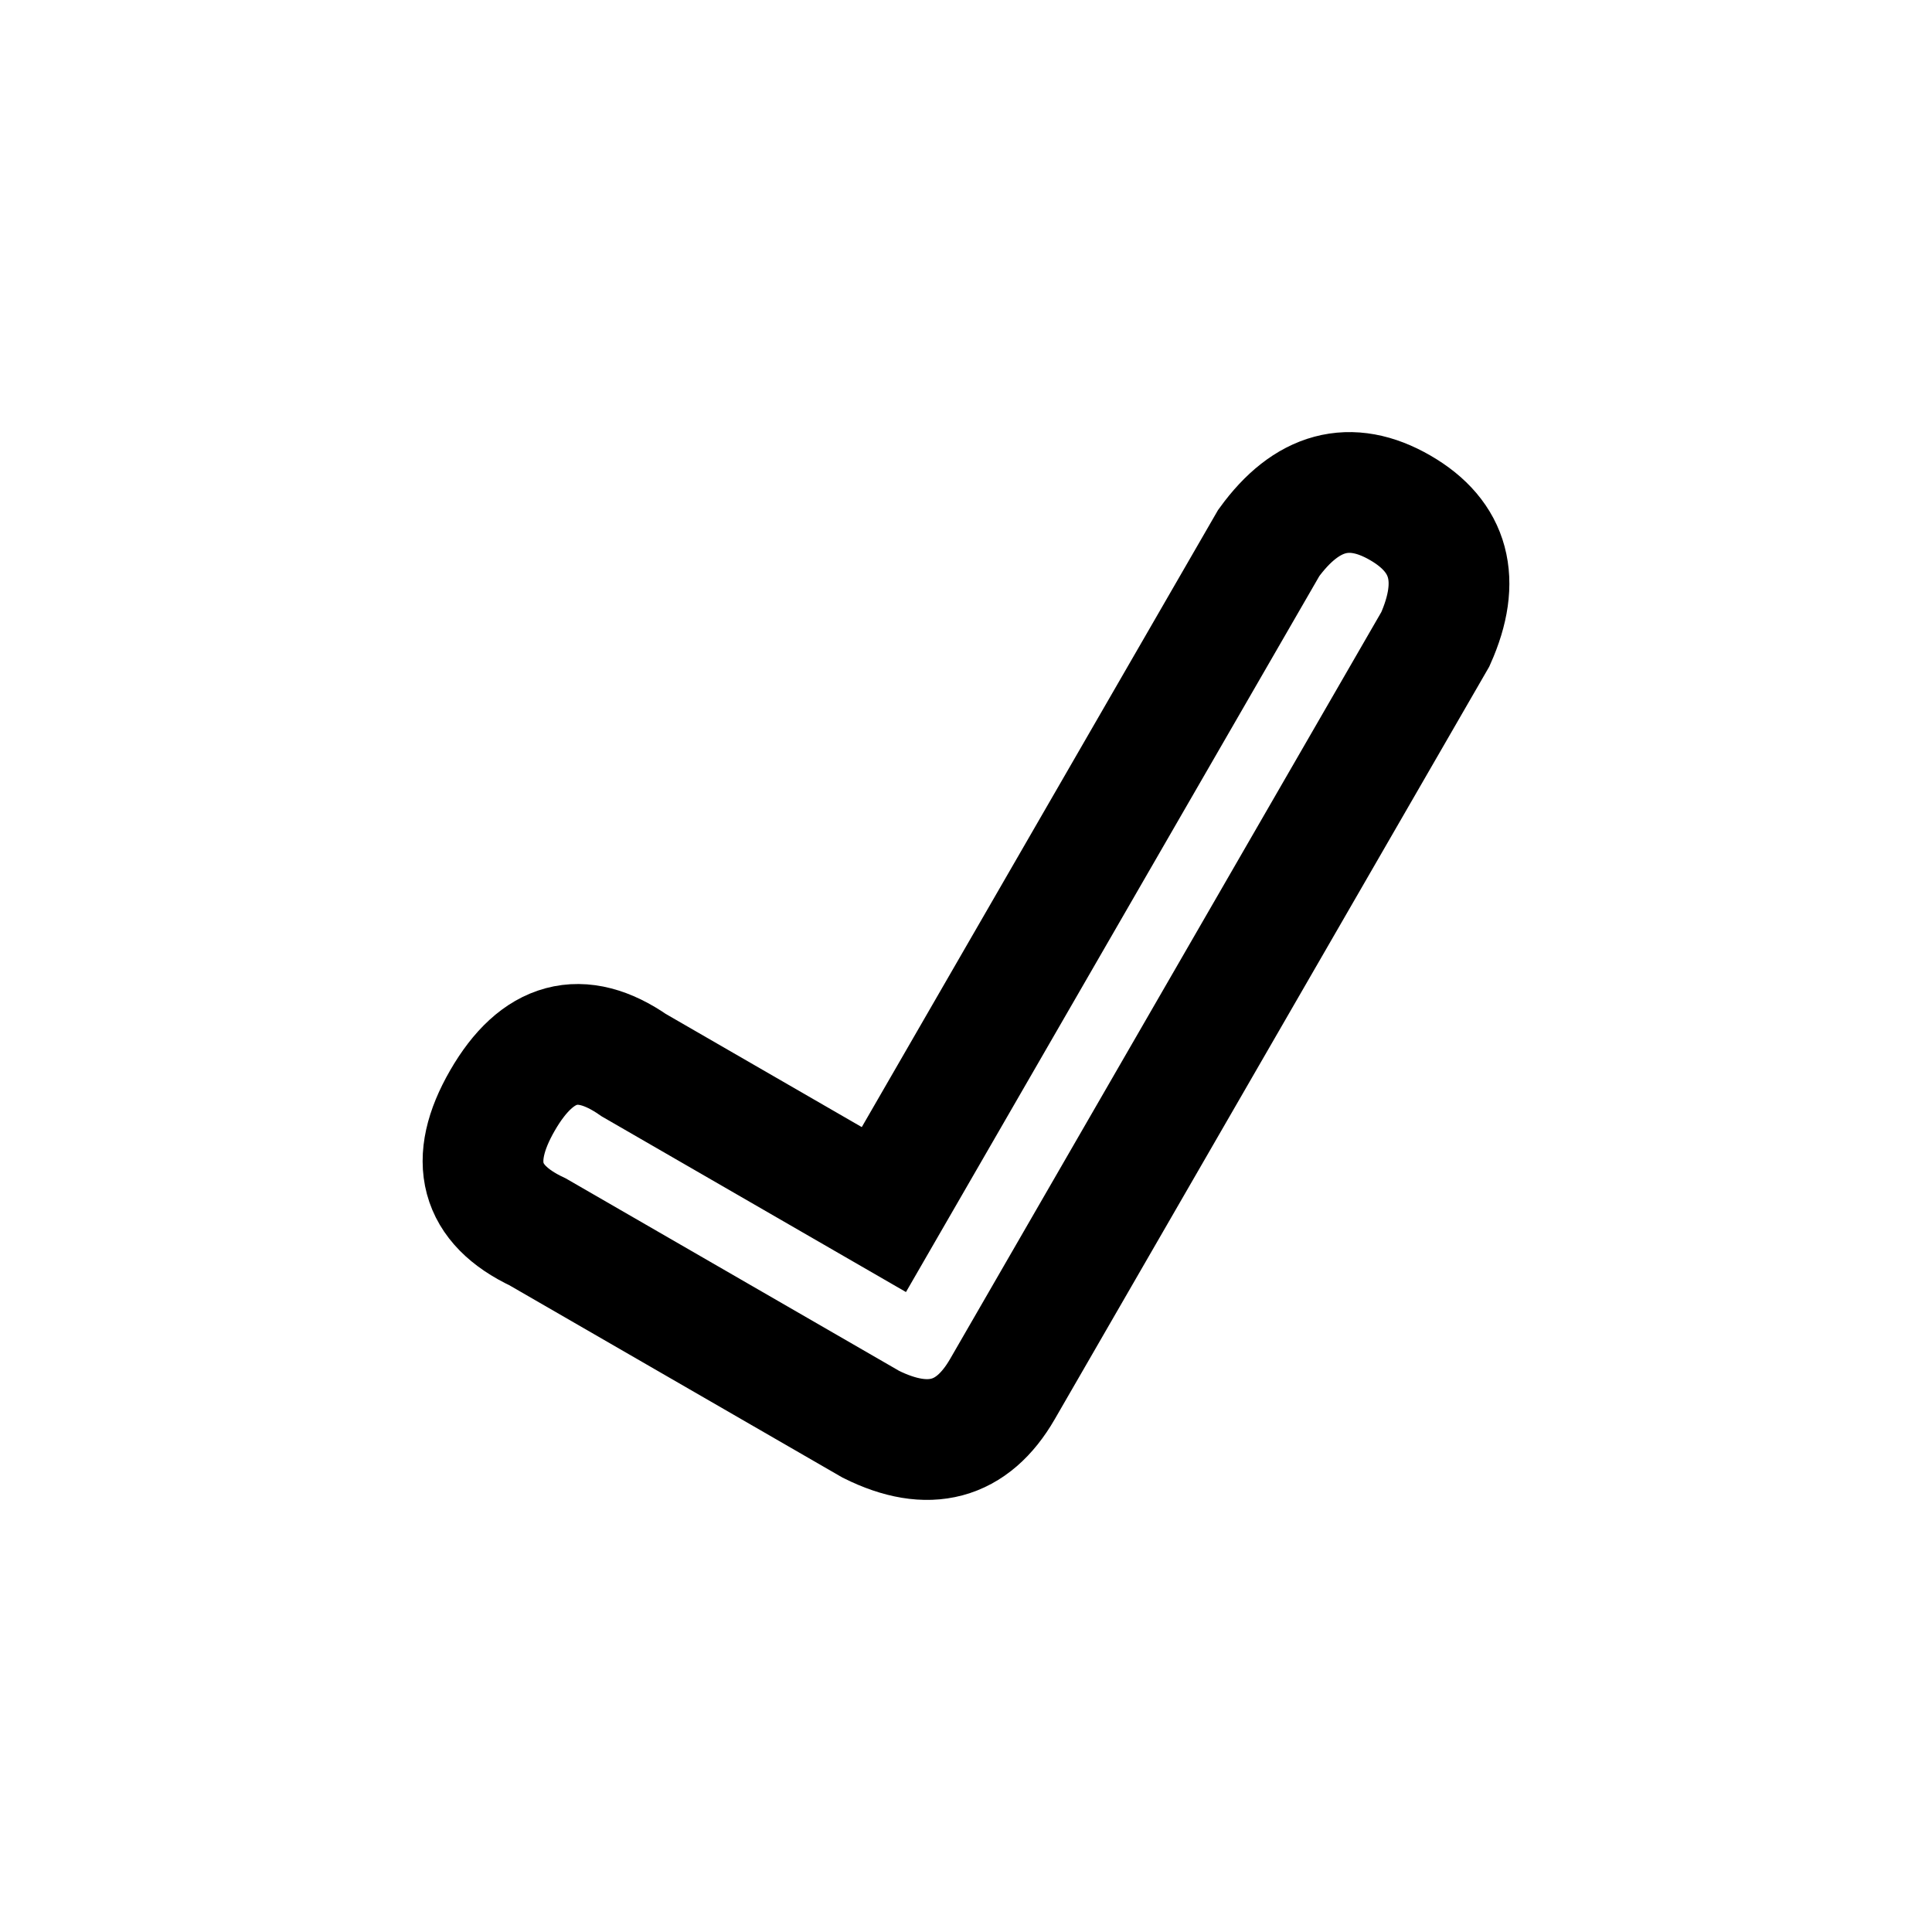
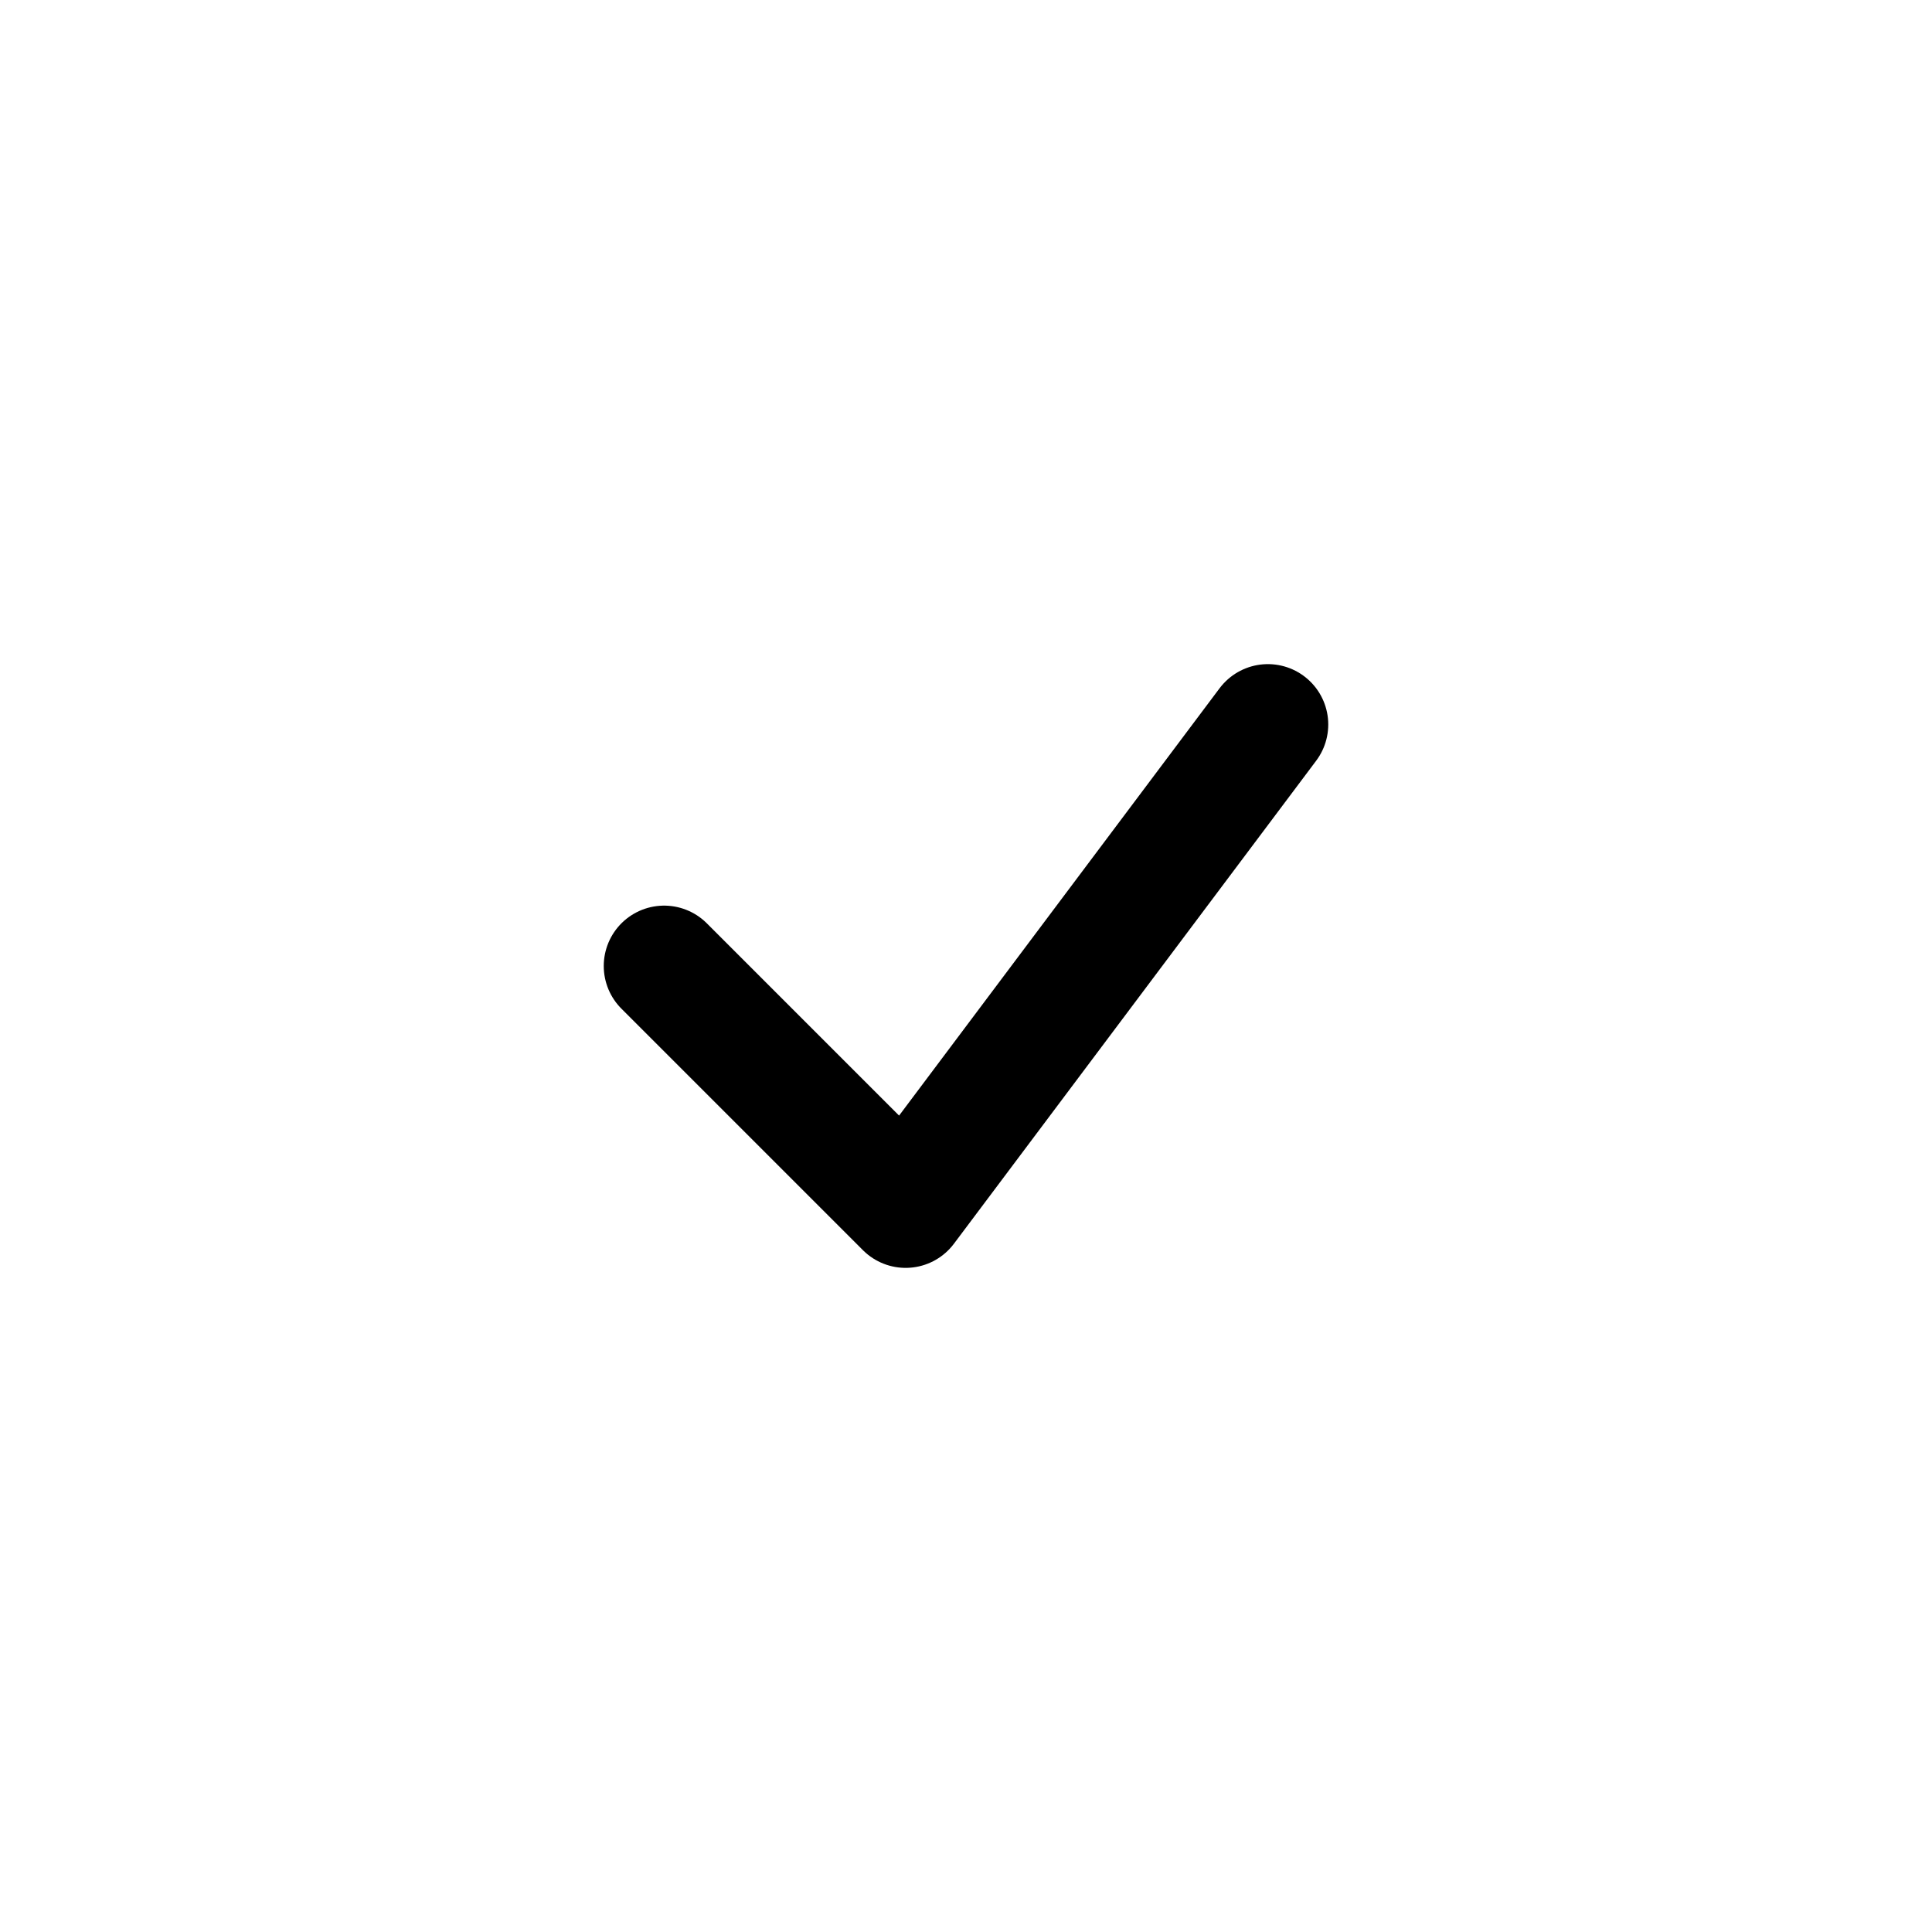
<svg xmlns="http://www.w3.org/2000/svg" style="isolation:isolate" viewBox="0 0 512 512" width="512" height="512">
-   <path d=" M 167.992 282.302 Q 146.972 267.713 133.161 291.635 Q 119.351 315.556 142.494 326.465 L 230.82 377.46 Q 253.698 388.828 265.65 368.127 Q 277.602 347.426 380.389 169.394 Q 390.837 145.984 371.056 134.564 Q 351.275 123.143 336.226 143.897 L 234.236 320.548 L 167.992 282.302 Z " fill="none" />
-   <path d=" M 167.992 282.302 Q 146.972 267.713 133.161 291.635 Q 119.351 315.556 142.494 326.465 L 230.82 377.46 Q 253.698 388.828 265.65 368.127 Q 277.602 347.426 380.389 169.394 Q 390.837 145.984 371.056 134.564 Q 351.275 123.143 336.226 143.897 L 234.236 320.548 L 167.992 282.302 Z " fill="none" vector-effect="non-scaling-stroke" stroke-width="32" stroke="rgb(0,0,0)" stroke-opacity="100" stroke-linejoin="miter" stroke-linecap="square" />
+   <path d=" M 176 256 L 240 320 L 336 192" fill="none" vector-effect="non-scaling-stroke" stroke-width="32" stroke="rgb(0,0,0)" stroke-linejoin="round" stroke-linecap="round" />
</svg>
